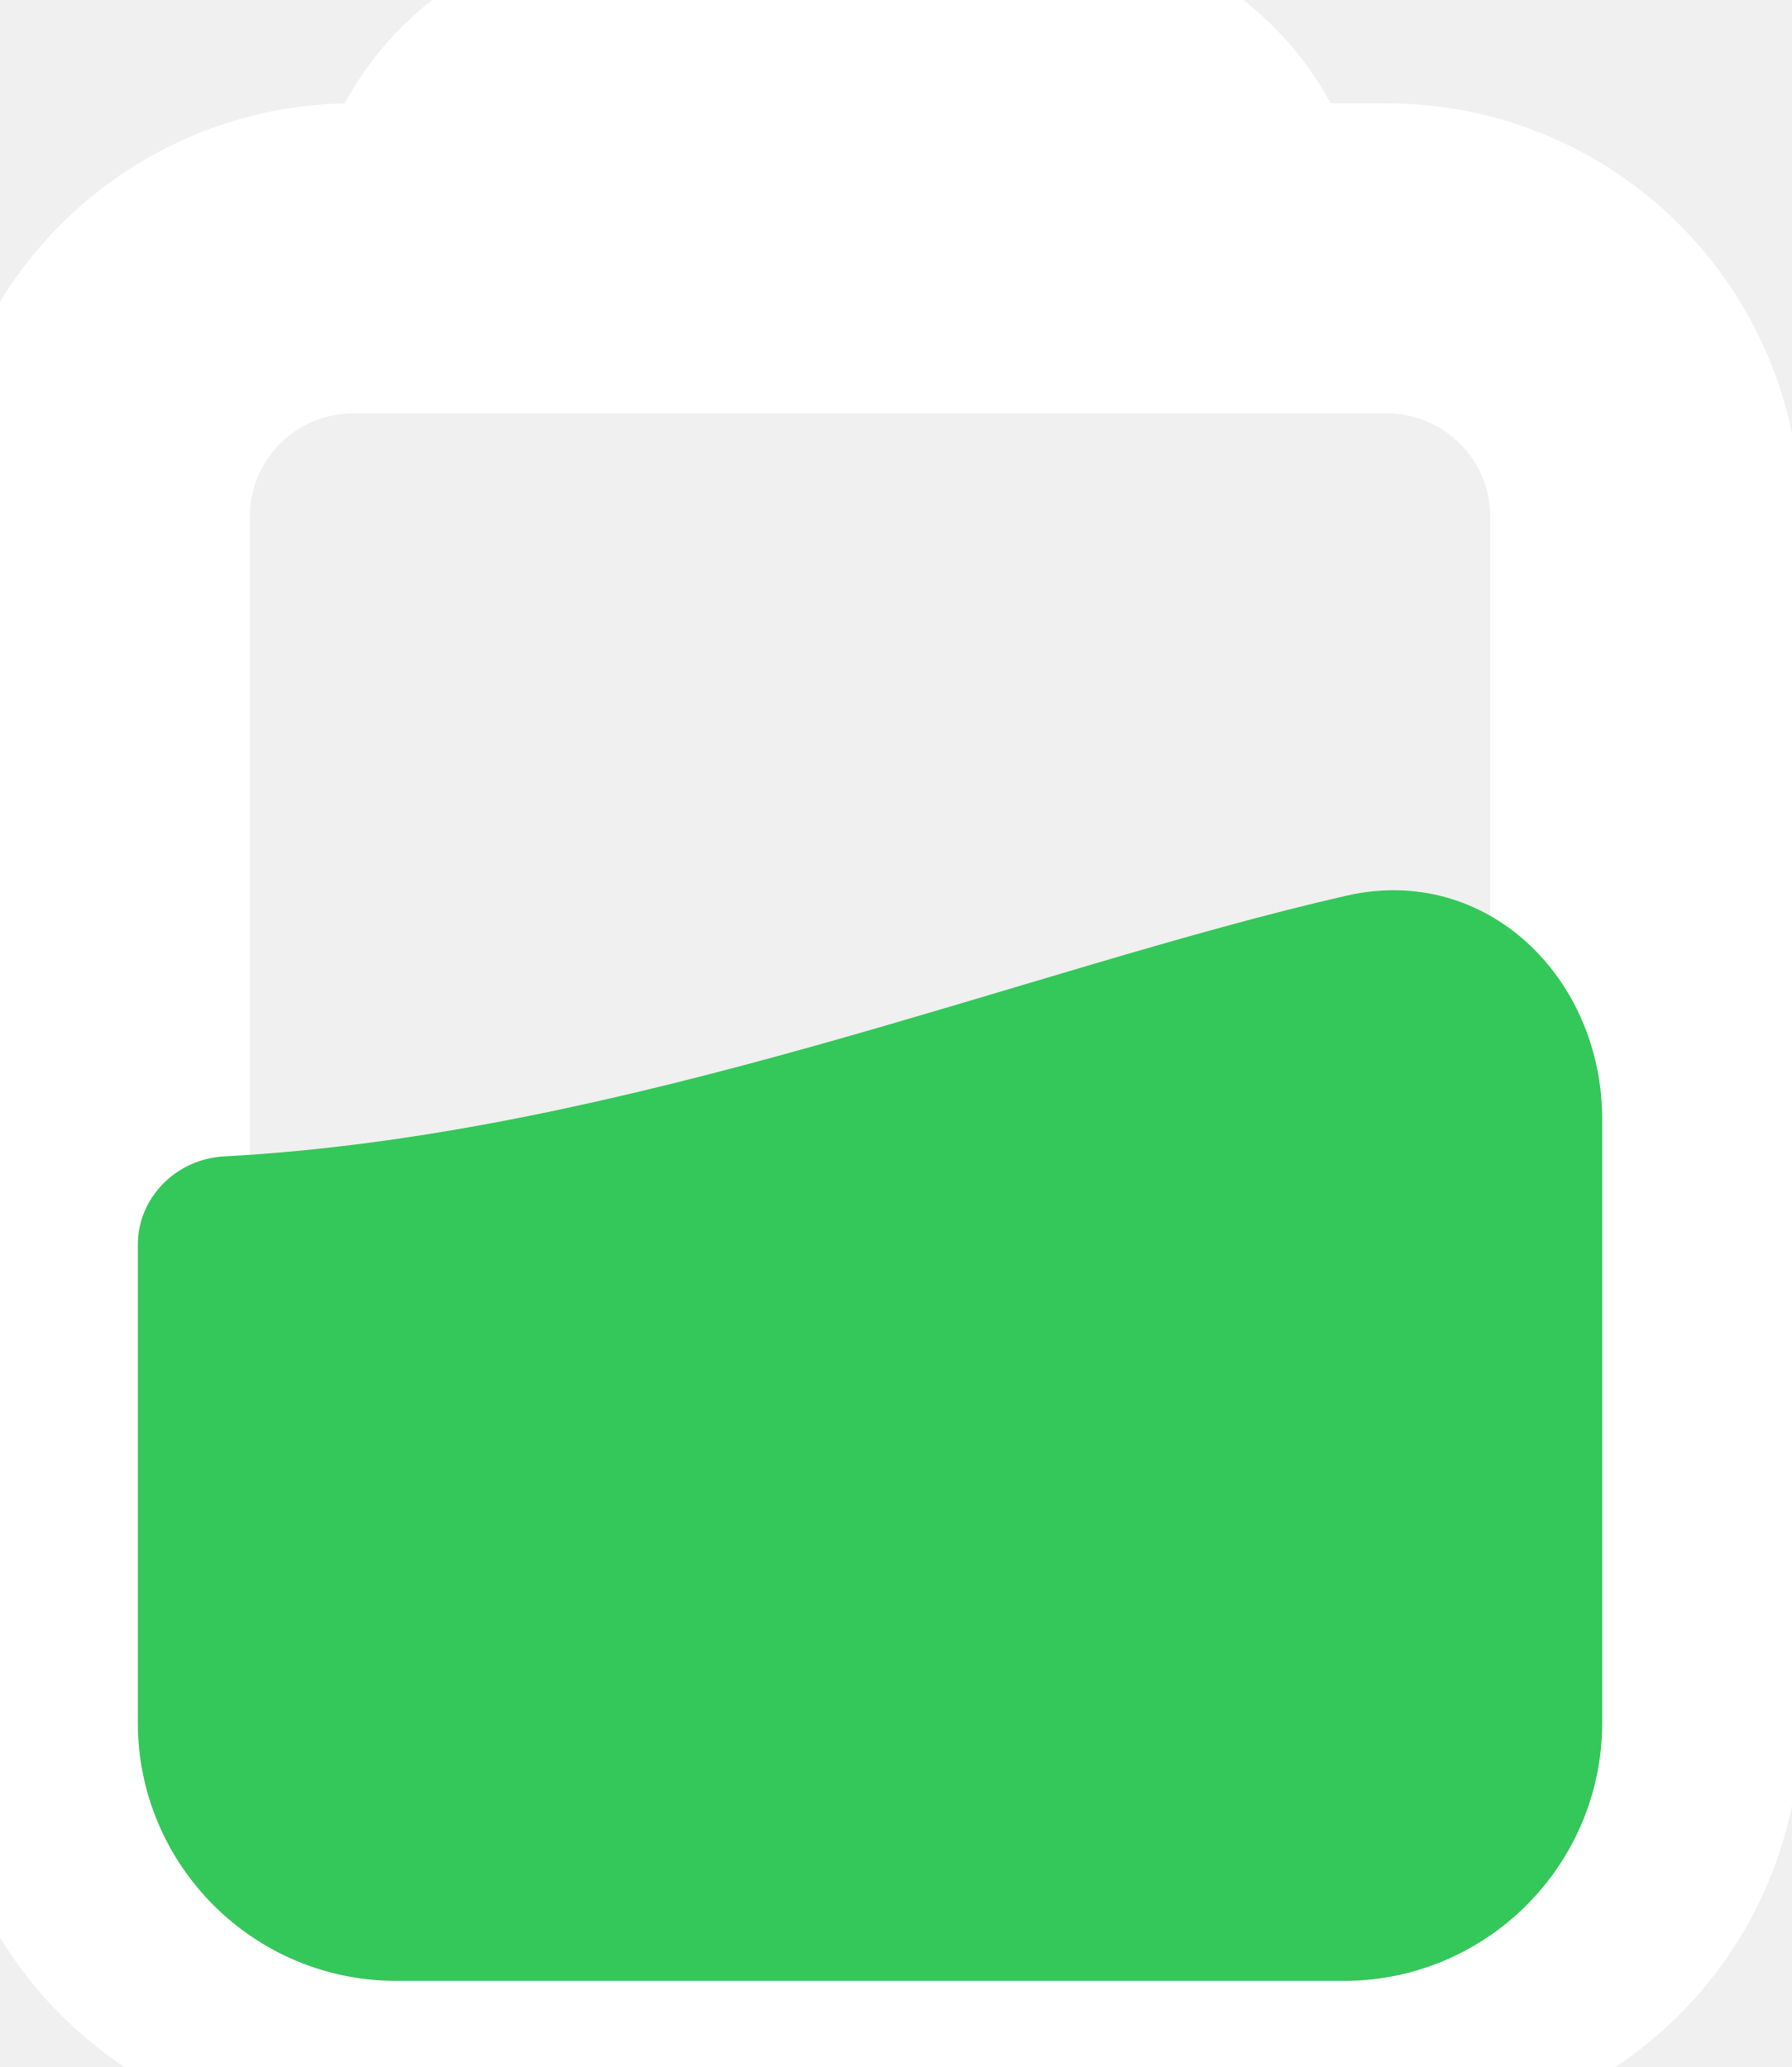
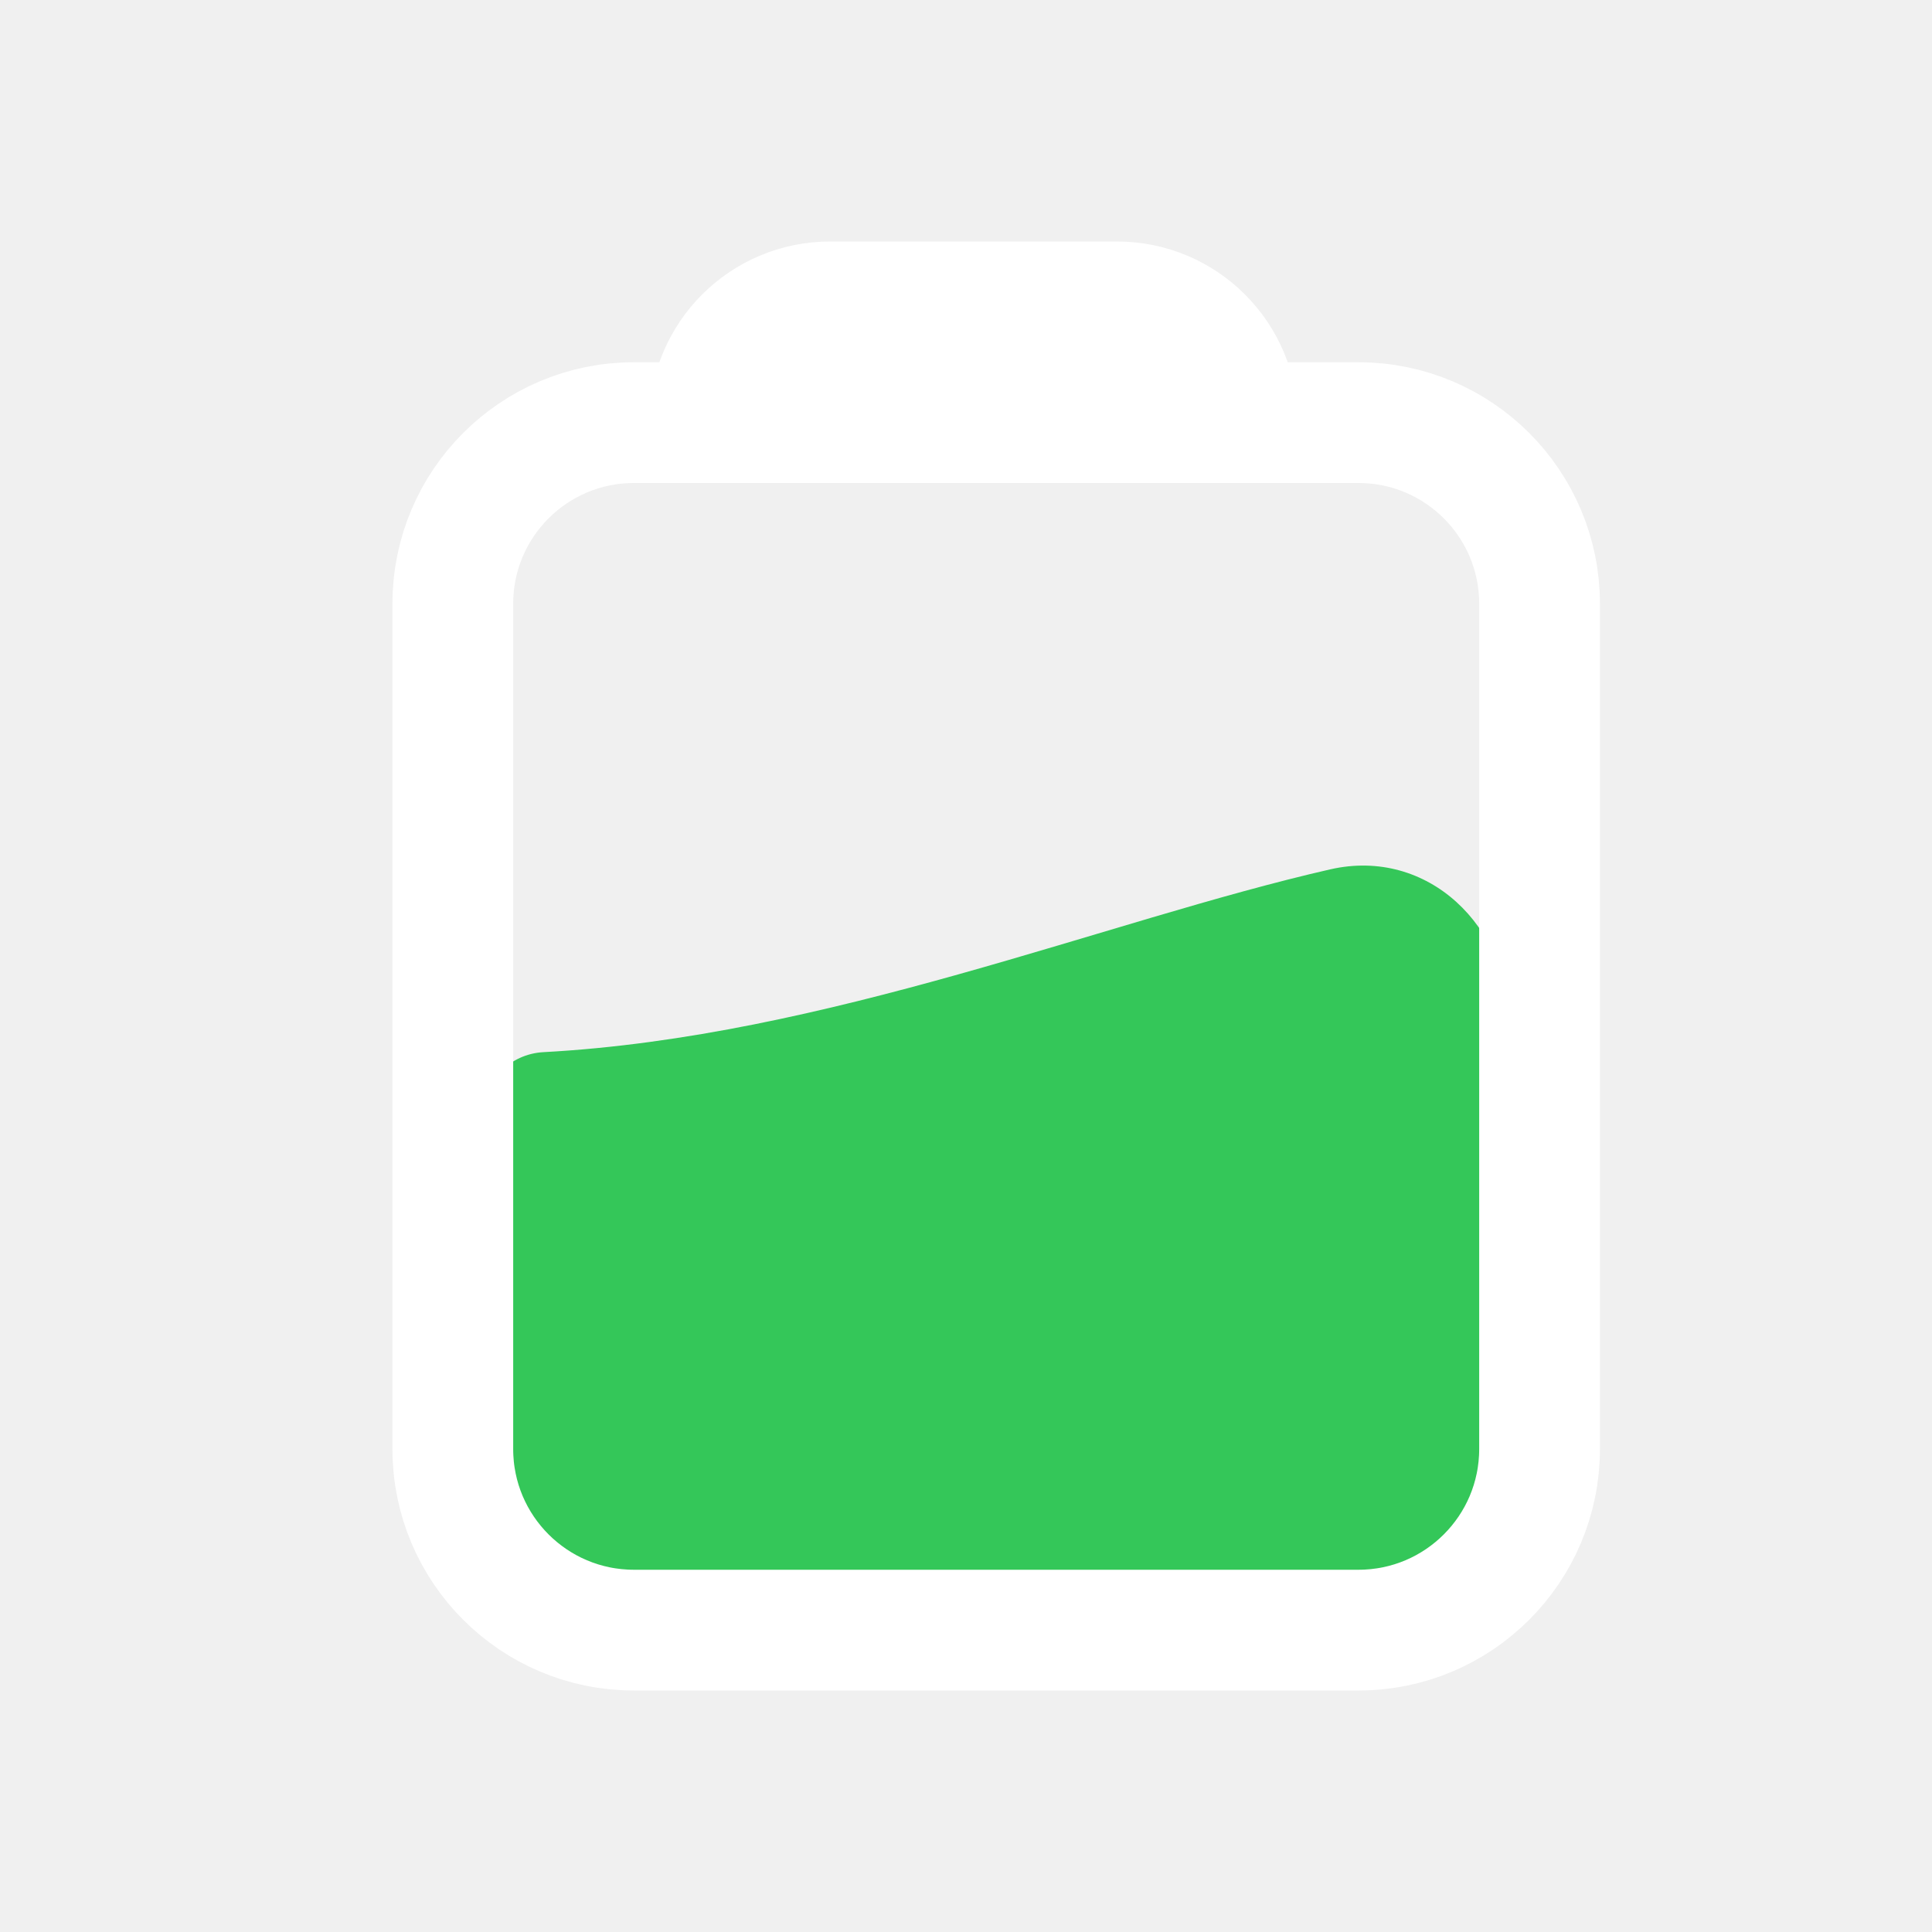
- <svg xmlns="http://www.w3.org/2000/svg" width="26" height="30" viewBox="0 0 26 30" fill="none">
-   <path fill-rule="evenodd" clip-rule="evenodd" d="M5.651 2.5C6.166 1.044 7.555 0 9.188 0H15.125C16.758 0 18.147 1.044 18.662 2.5H20.125C22.886 2.5 25.125 4.739 25.125 7.5V25C25.125 27.761 22.886 30 20.125 30H5.125C2.364 30 0.125 27.761 0.125 25V7.5C0.125 4.739 2.364 2.5 5.125 2.5H5.651ZM9.181 2.5H15.131C15.129 2.5 15.127 2.5 15.125 2.5H9.188C9.186 2.5 9.184 2.5 9.181 2.5ZM5.125 5C3.744 5 2.625 6.119 2.625 7.5V25C2.625 26.381 3.744 27.5 5.125 27.5H20.125C21.506 27.5 22.625 26.381 22.625 25V7.5C22.625 6.119 21.506 5 20.125 5H5.125Z" fill="white" stroke="white" stroke-width="2" stroke-linecap="round" stroke-linejoin="round" />
-   <path d="M5.75 28.75L19.5 28.75C21.571 28.75 23.25 27.071 23.25 25L23.25 16.25C23.25 14.179 21.561 12.538 19.542 12.999C14.892 14.06 9.108 16.469 3.249 16.784C2.56 16.821 2 17.378 2 18.068L2 25C2 27.071 3.679 28.75 5.75 28.75Z" fill="#34C759" />
+ <svg xmlns="http://www.w3.org/2000/svg" width="32" height="32" viewBox="0 0 32 32" fill="none">
+   <path d="M11 27L22 27C23.657 27 25 25.657 25 24L25 17C25 15.343 23.649 14.031 22.034 14.399C18.314 15.248 13.687 17.175 9 17.427C8.448 17.457 8 17.902 8 18.454L8 24C8 25.657 9.343 27 11 27Z" fill="#34C759" />
+   <path d="M11.75 7H10.5C8.843 7 7.5 8.343 7.5 10V24C7.5 25.657 8.843 27 10.5 27H18.611H22.5C24.157 27 25.5 25.657 25.5 24V10C25.5 8.343 24.157 7 22.5 7H20.5M11.75 7H16.5H20.5M11.75 7V7C11.75 5.895 12.645 5 13.75 5H18.5C19.605 5 20.5 5.895 20.5 7V7" stroke="white" stroke-width="2" stroke-linecap="round" stroke-linejoin="round" />
</svg>
